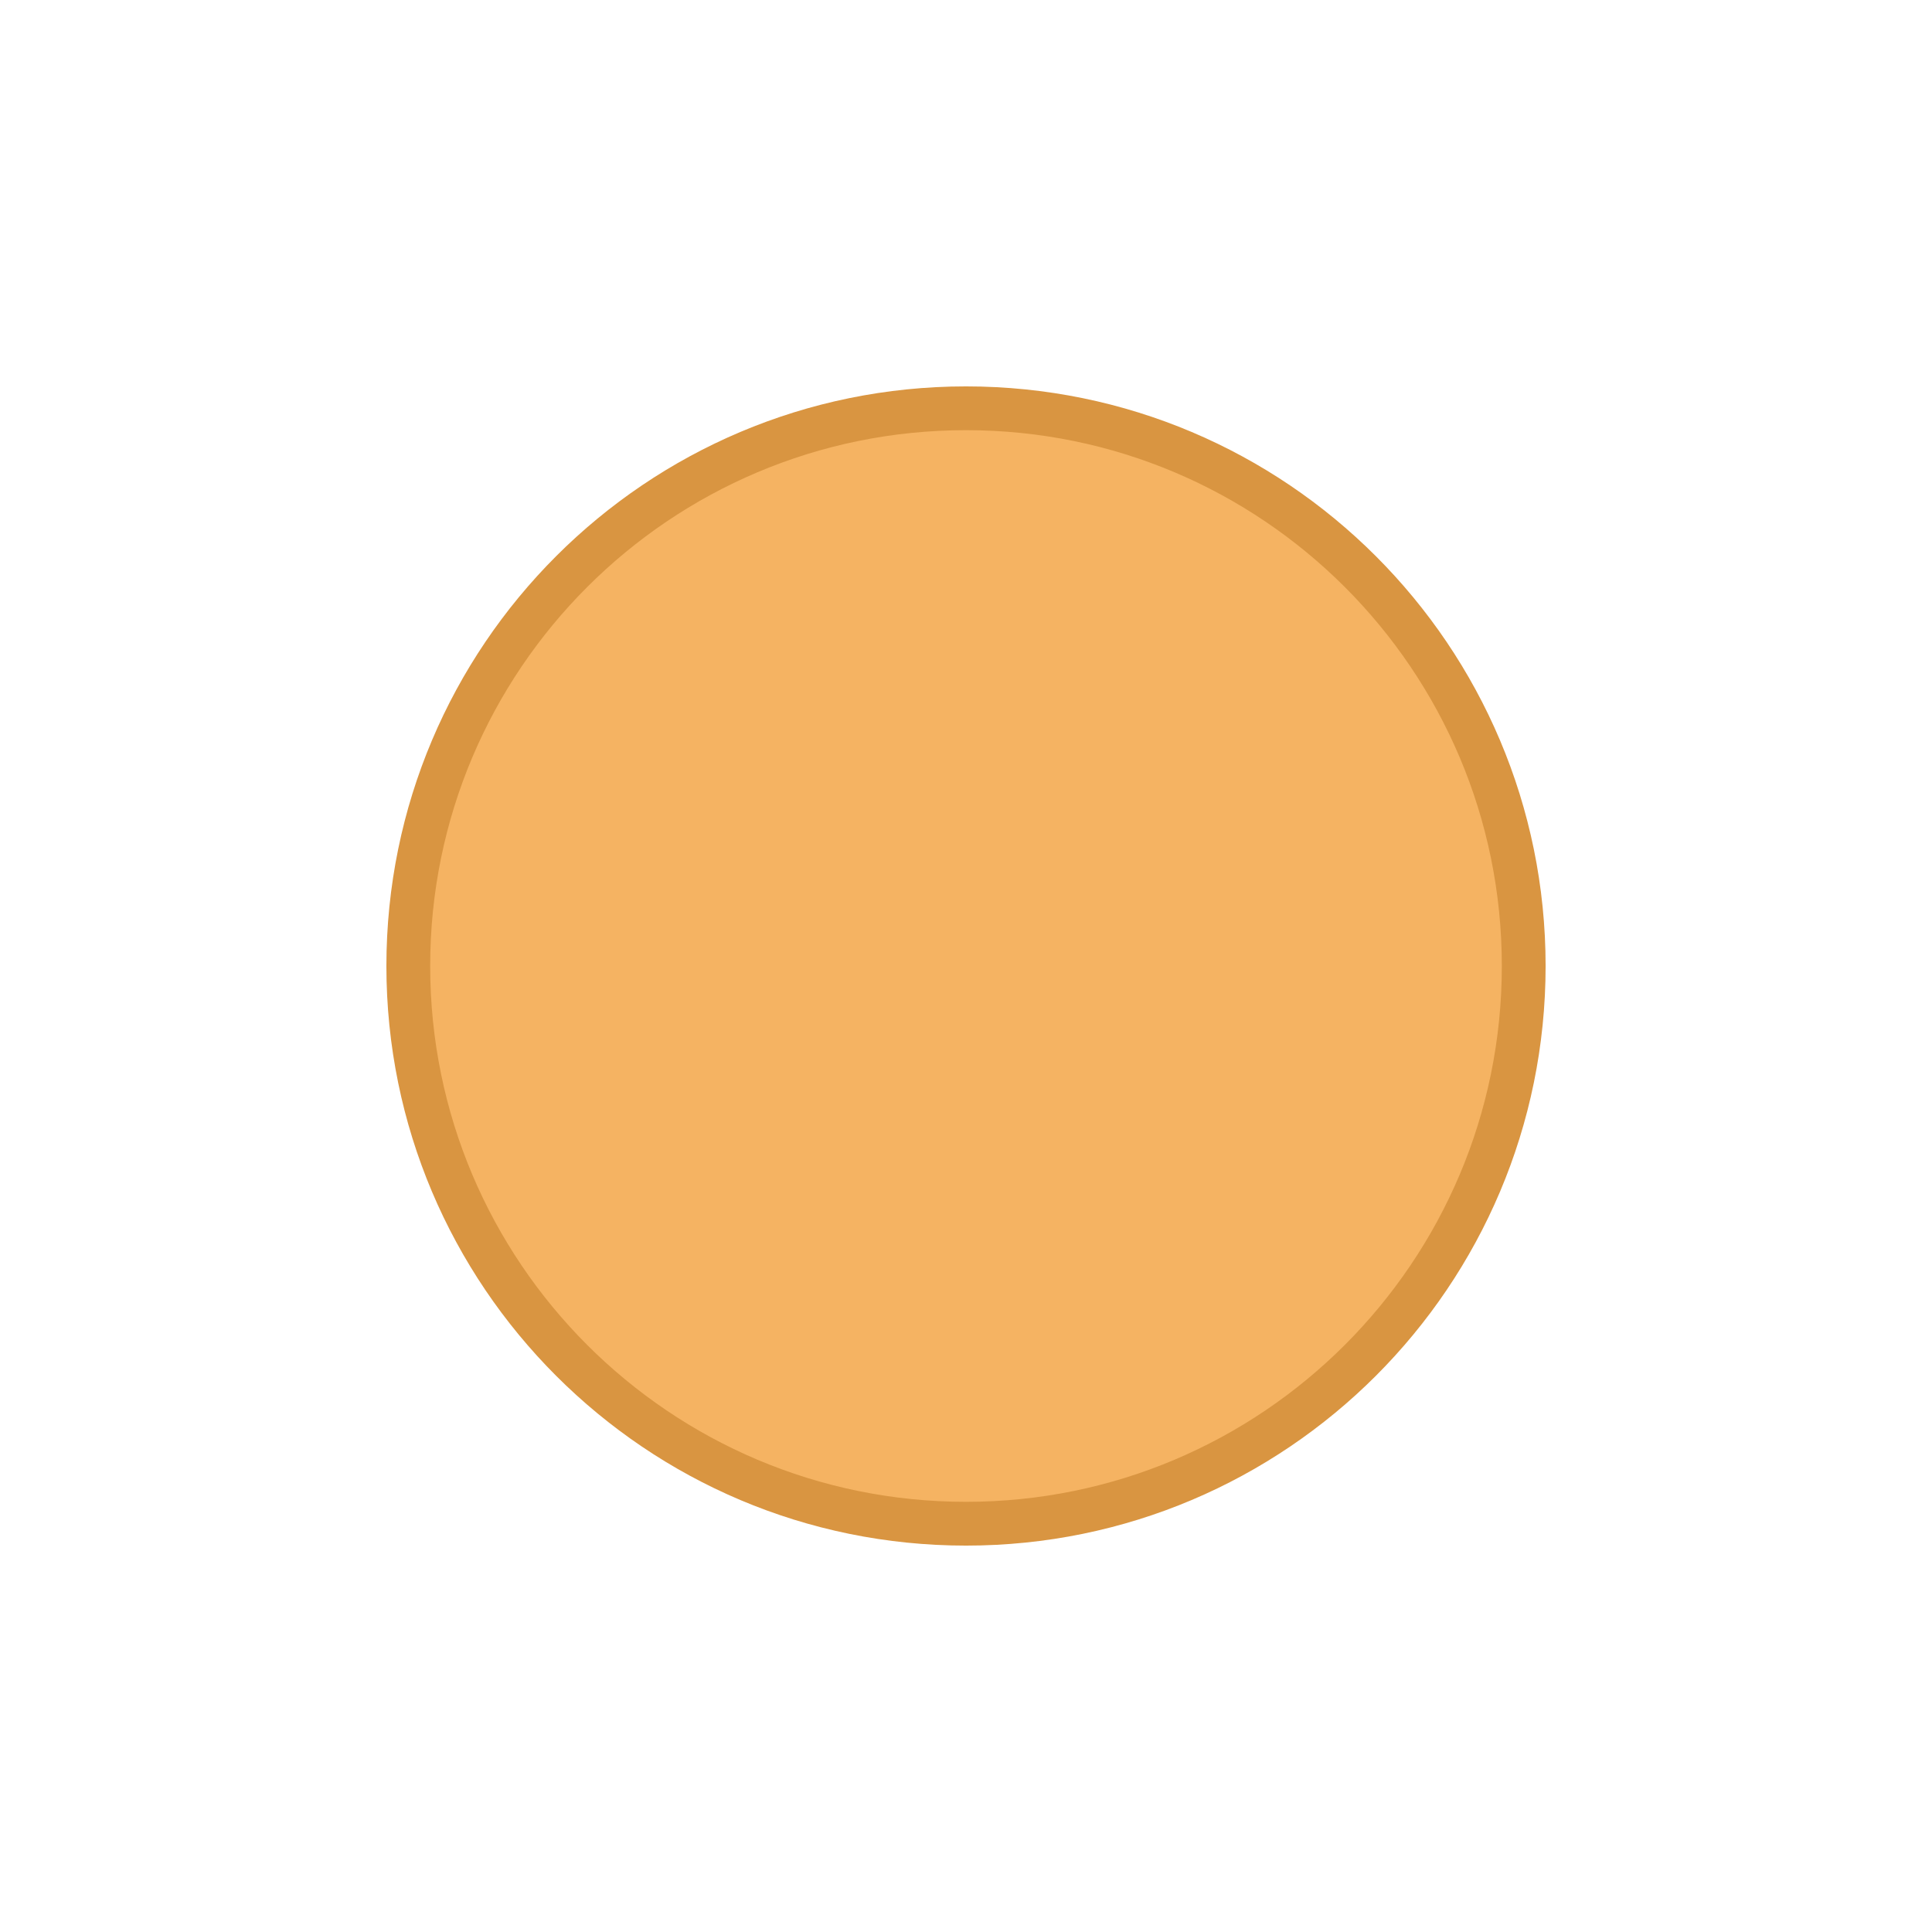
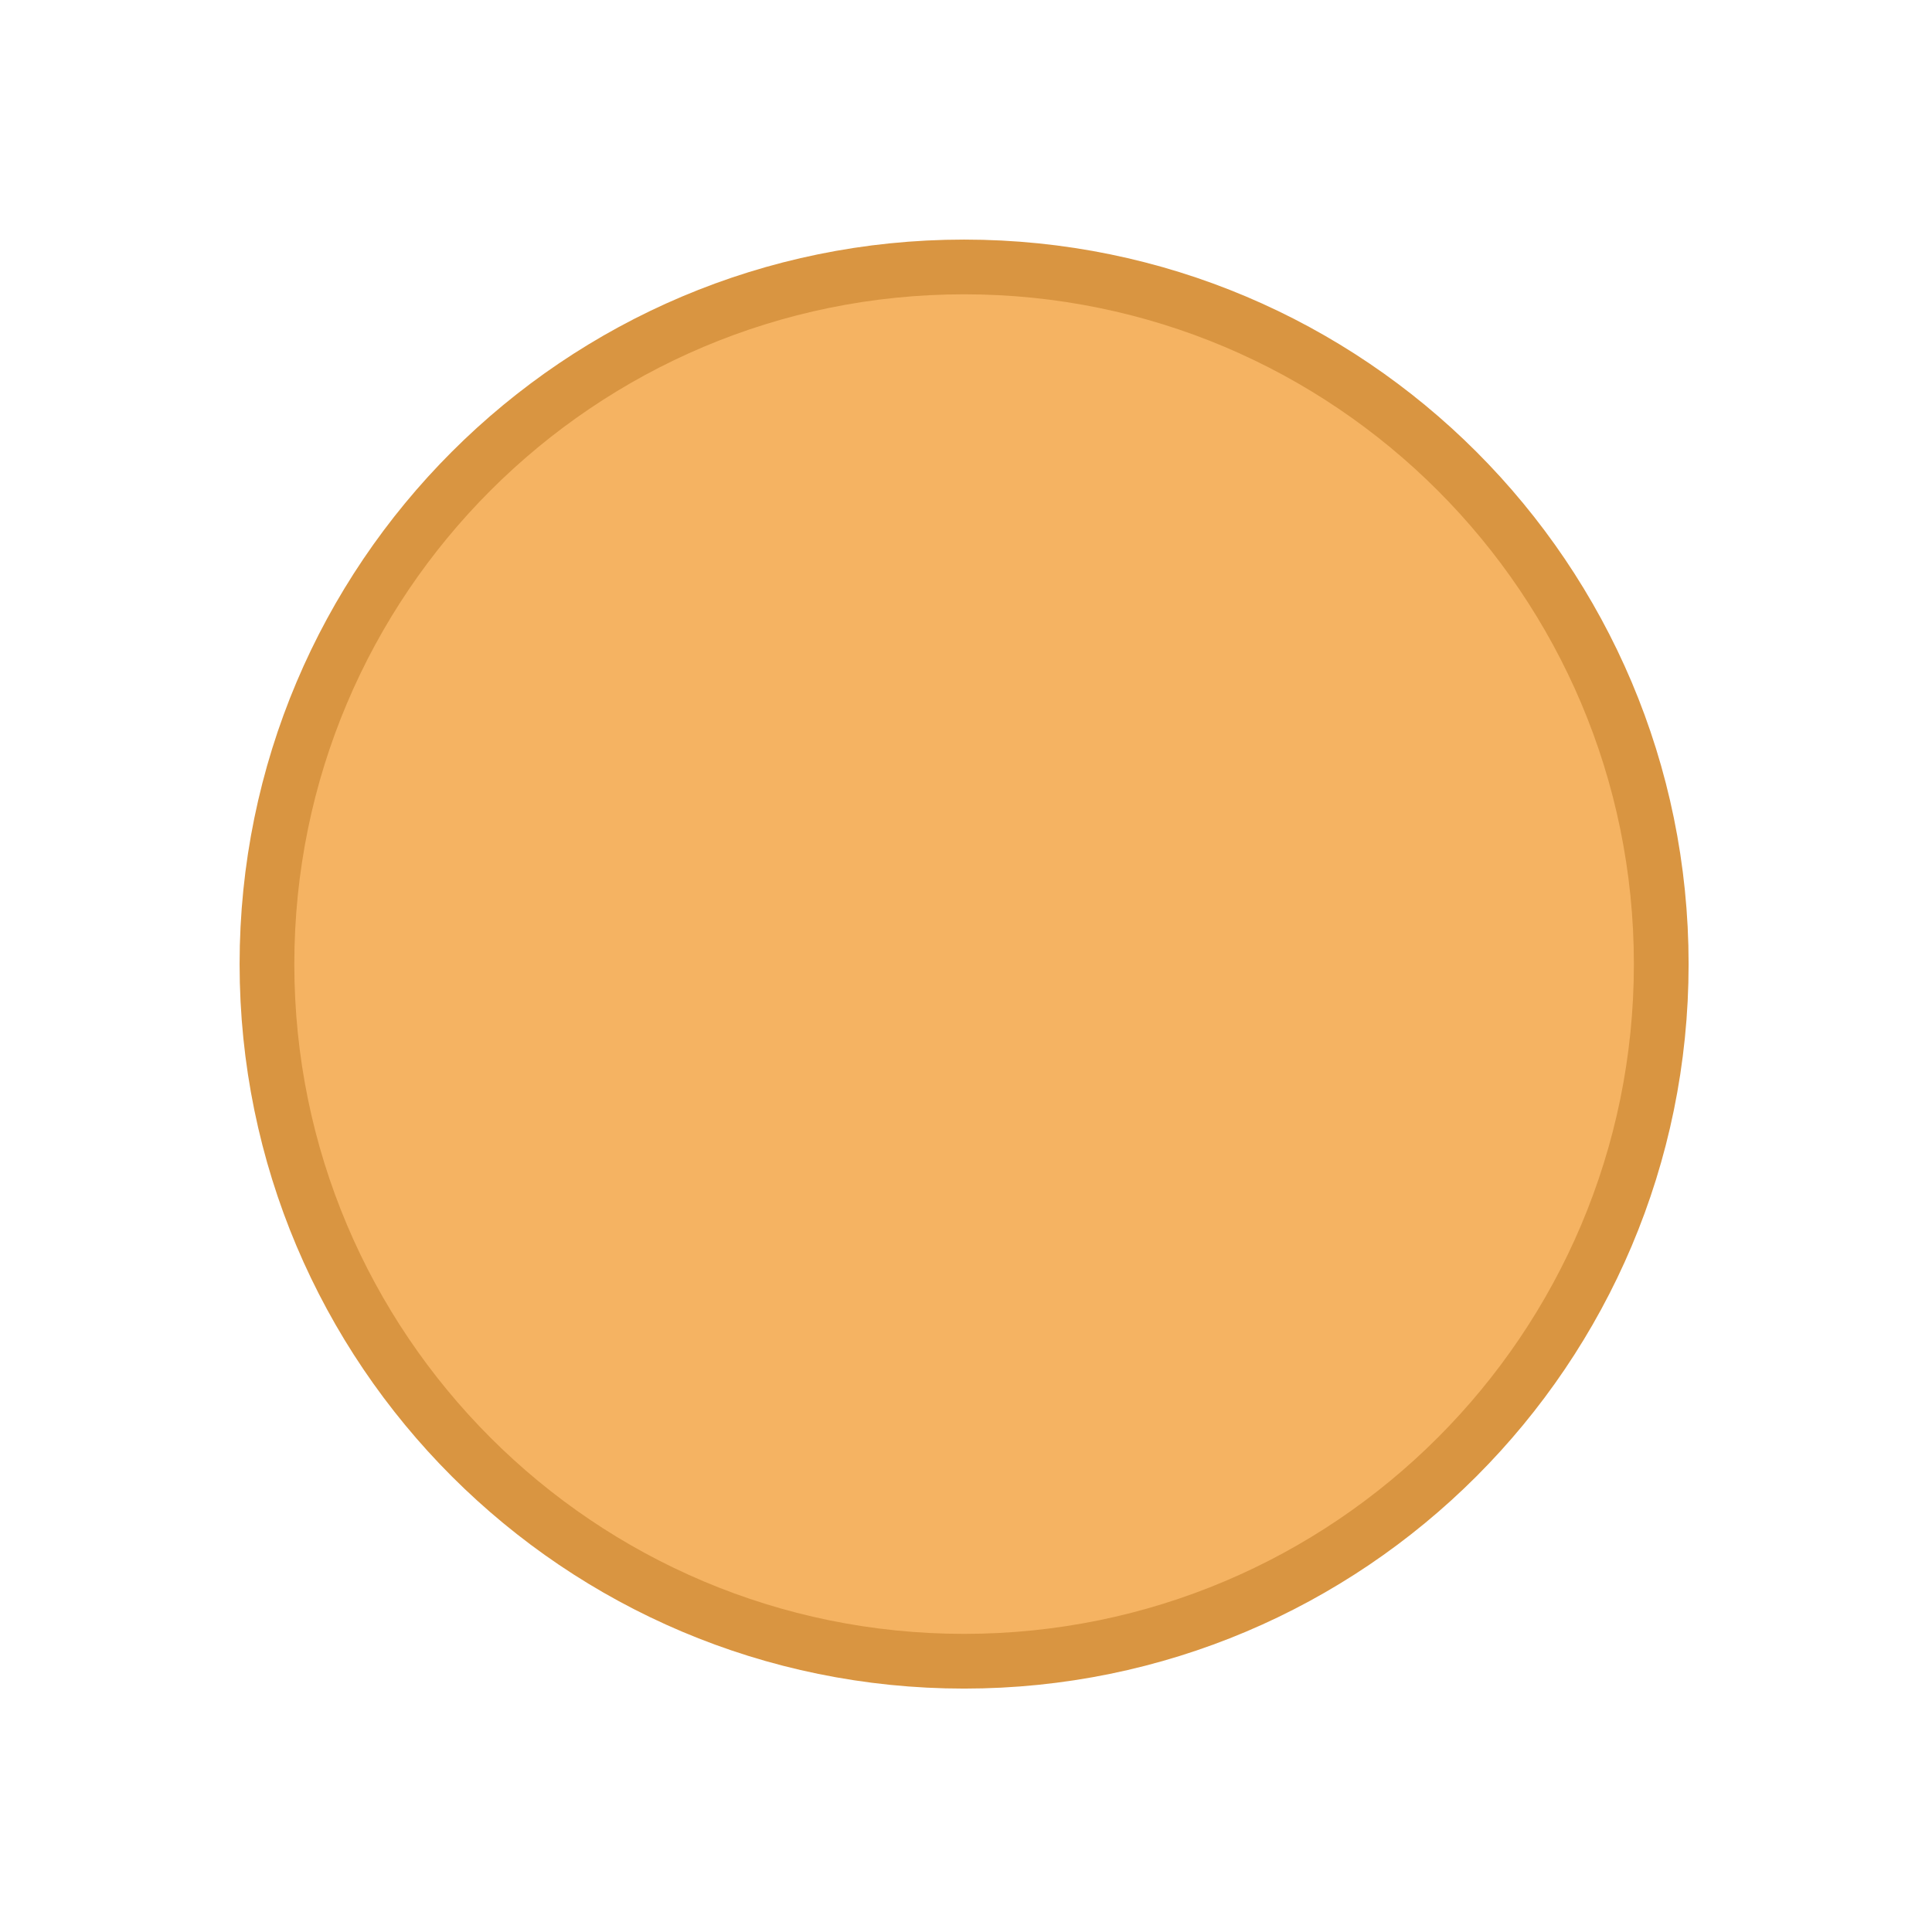
<svg xmlns="http://www.w3.org/2000/svg" width="500" height="500" viewBox="0 0 132.292 132.292" version="1.1" id="svg8">
  <defs id="defs2" />
  <g id="layer1" />
  <g id="layer2">
-     <ellipse style="fill:#f5b362;fill-opacity:1;stroke:#d99541;stroke-width:2.998;stroke-linecap:round;stroke-opacity:1" id="path836" cx="66.146" cy="66.146" rx="38.189" ry="38.189" />
+     <circle r="47.736" style="fill:#f5b362;fill-opacity:1;stroke:#d99541;stroke-width:3.747;stroke-linecap:round;stroke-opacity:1" id="path836" cx="66.016" cy="66.015" />
  </g>
</svg>
